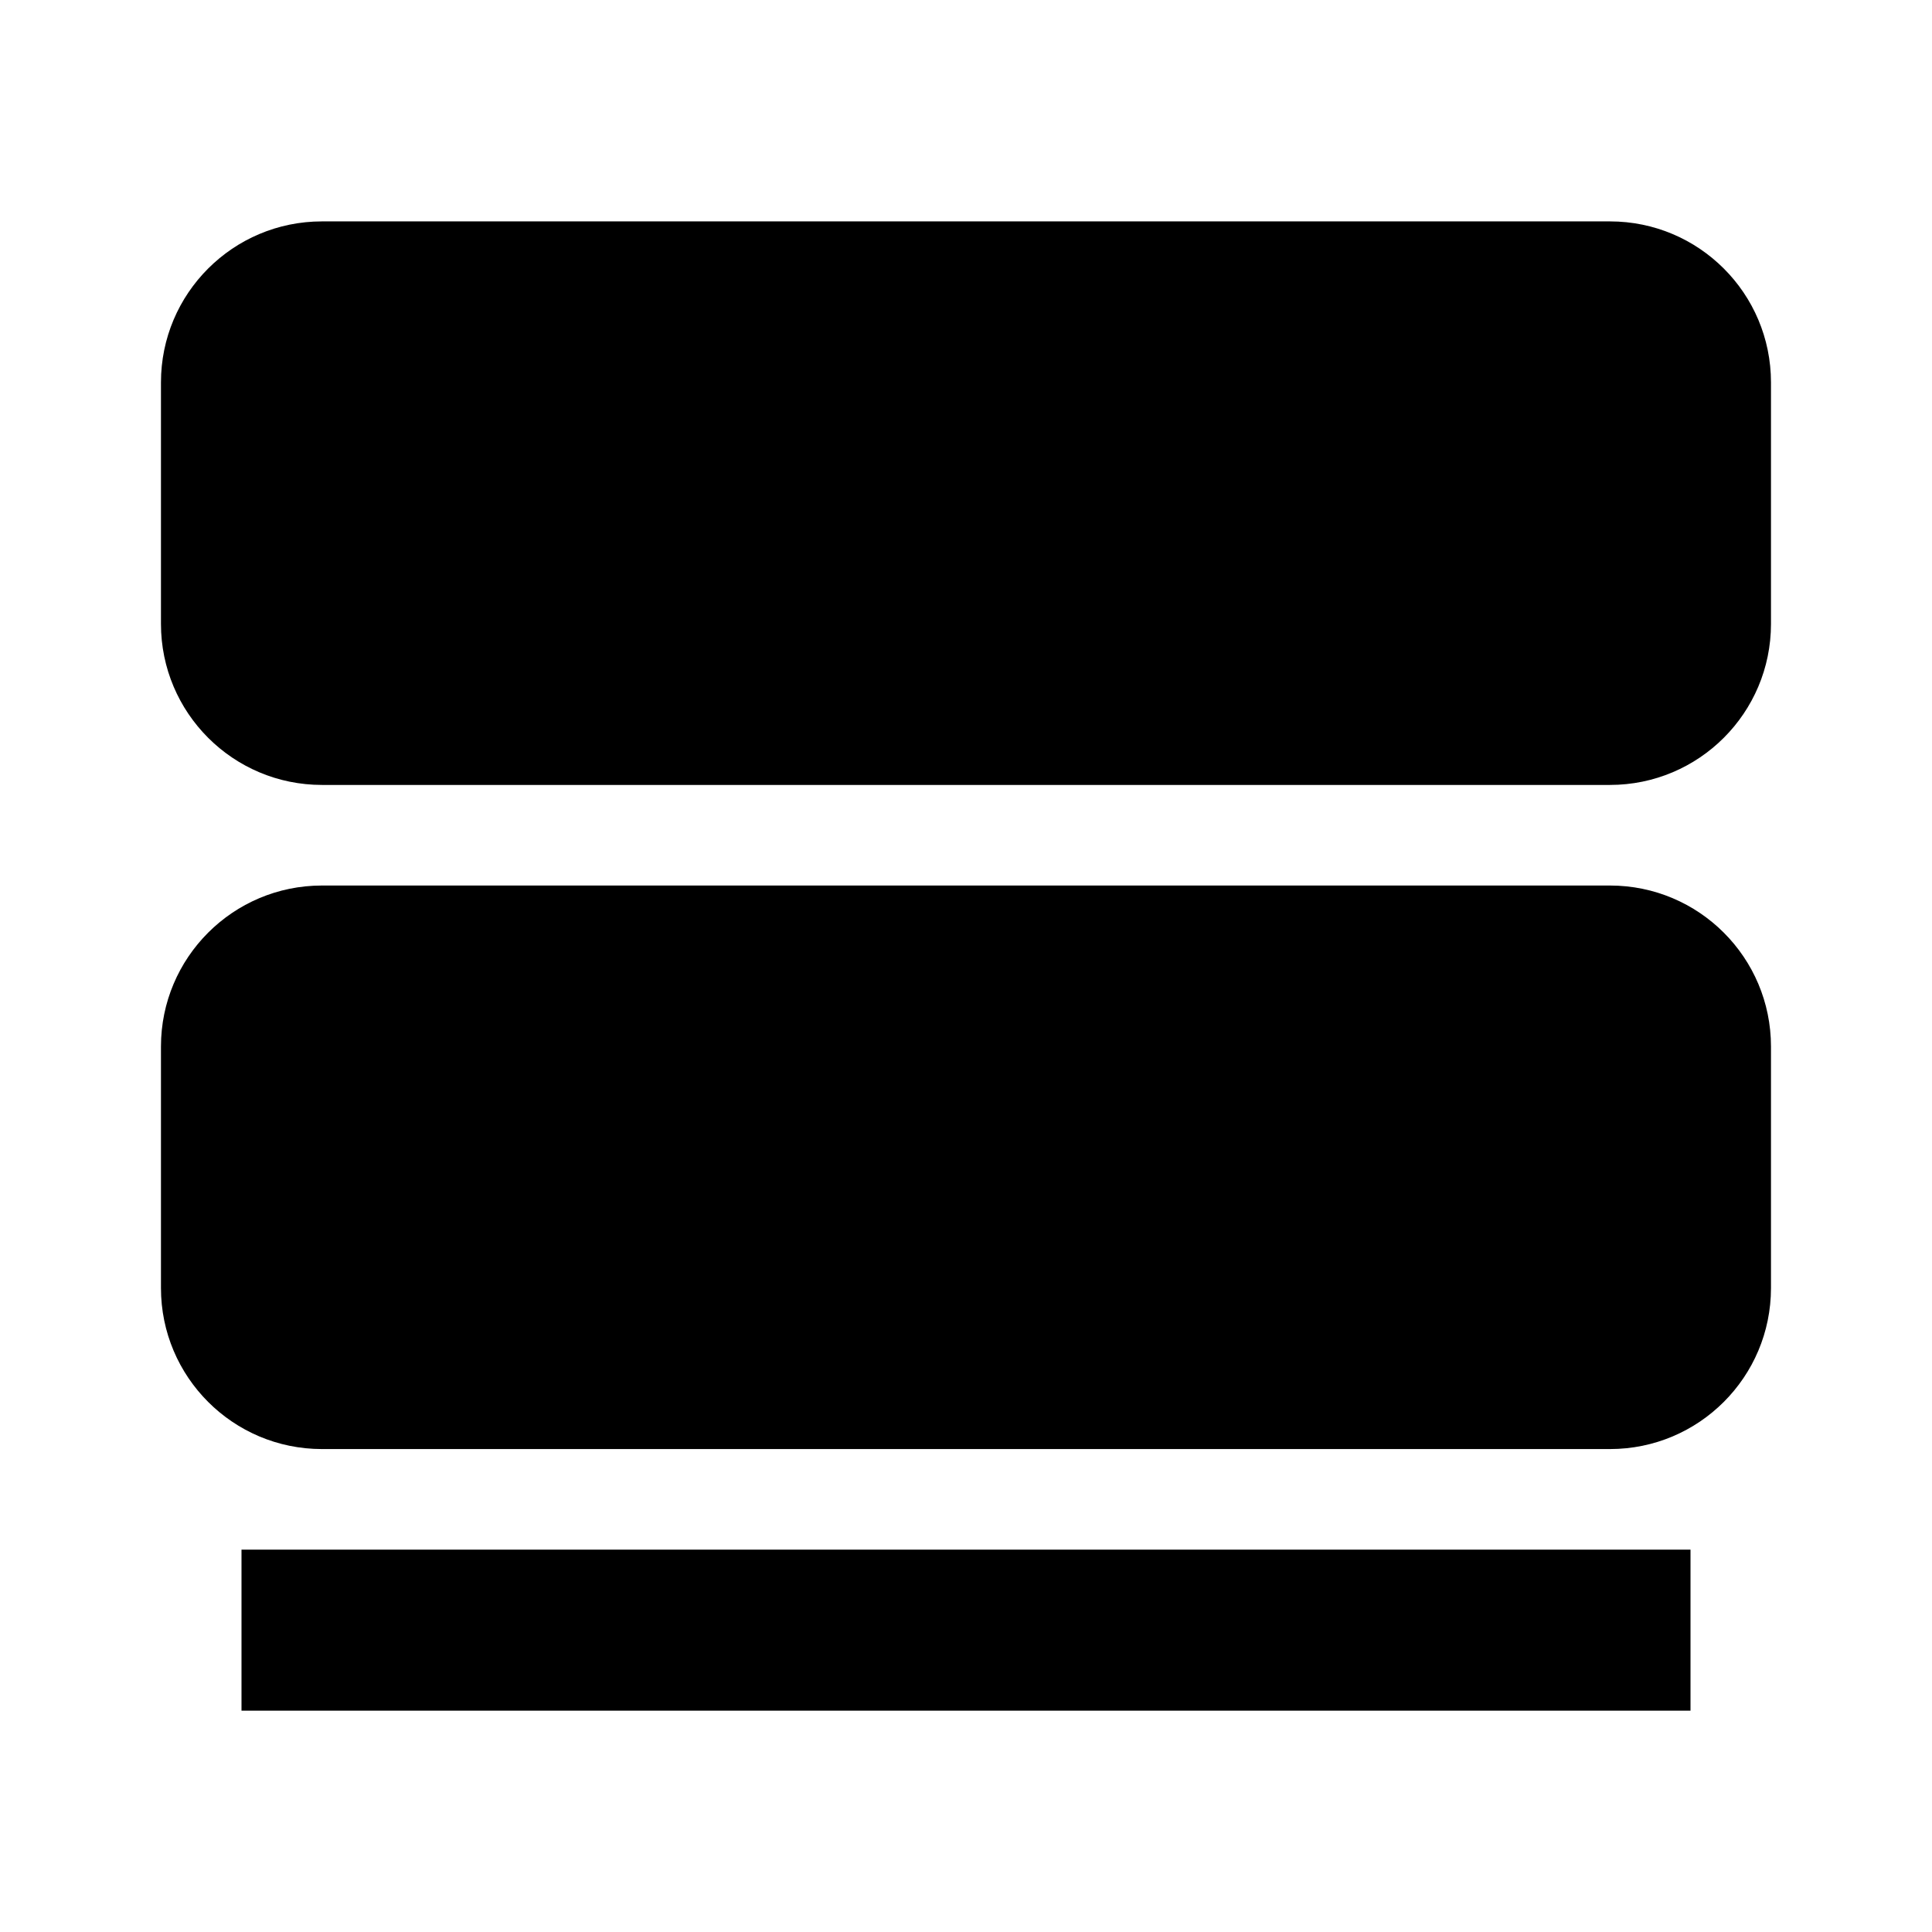
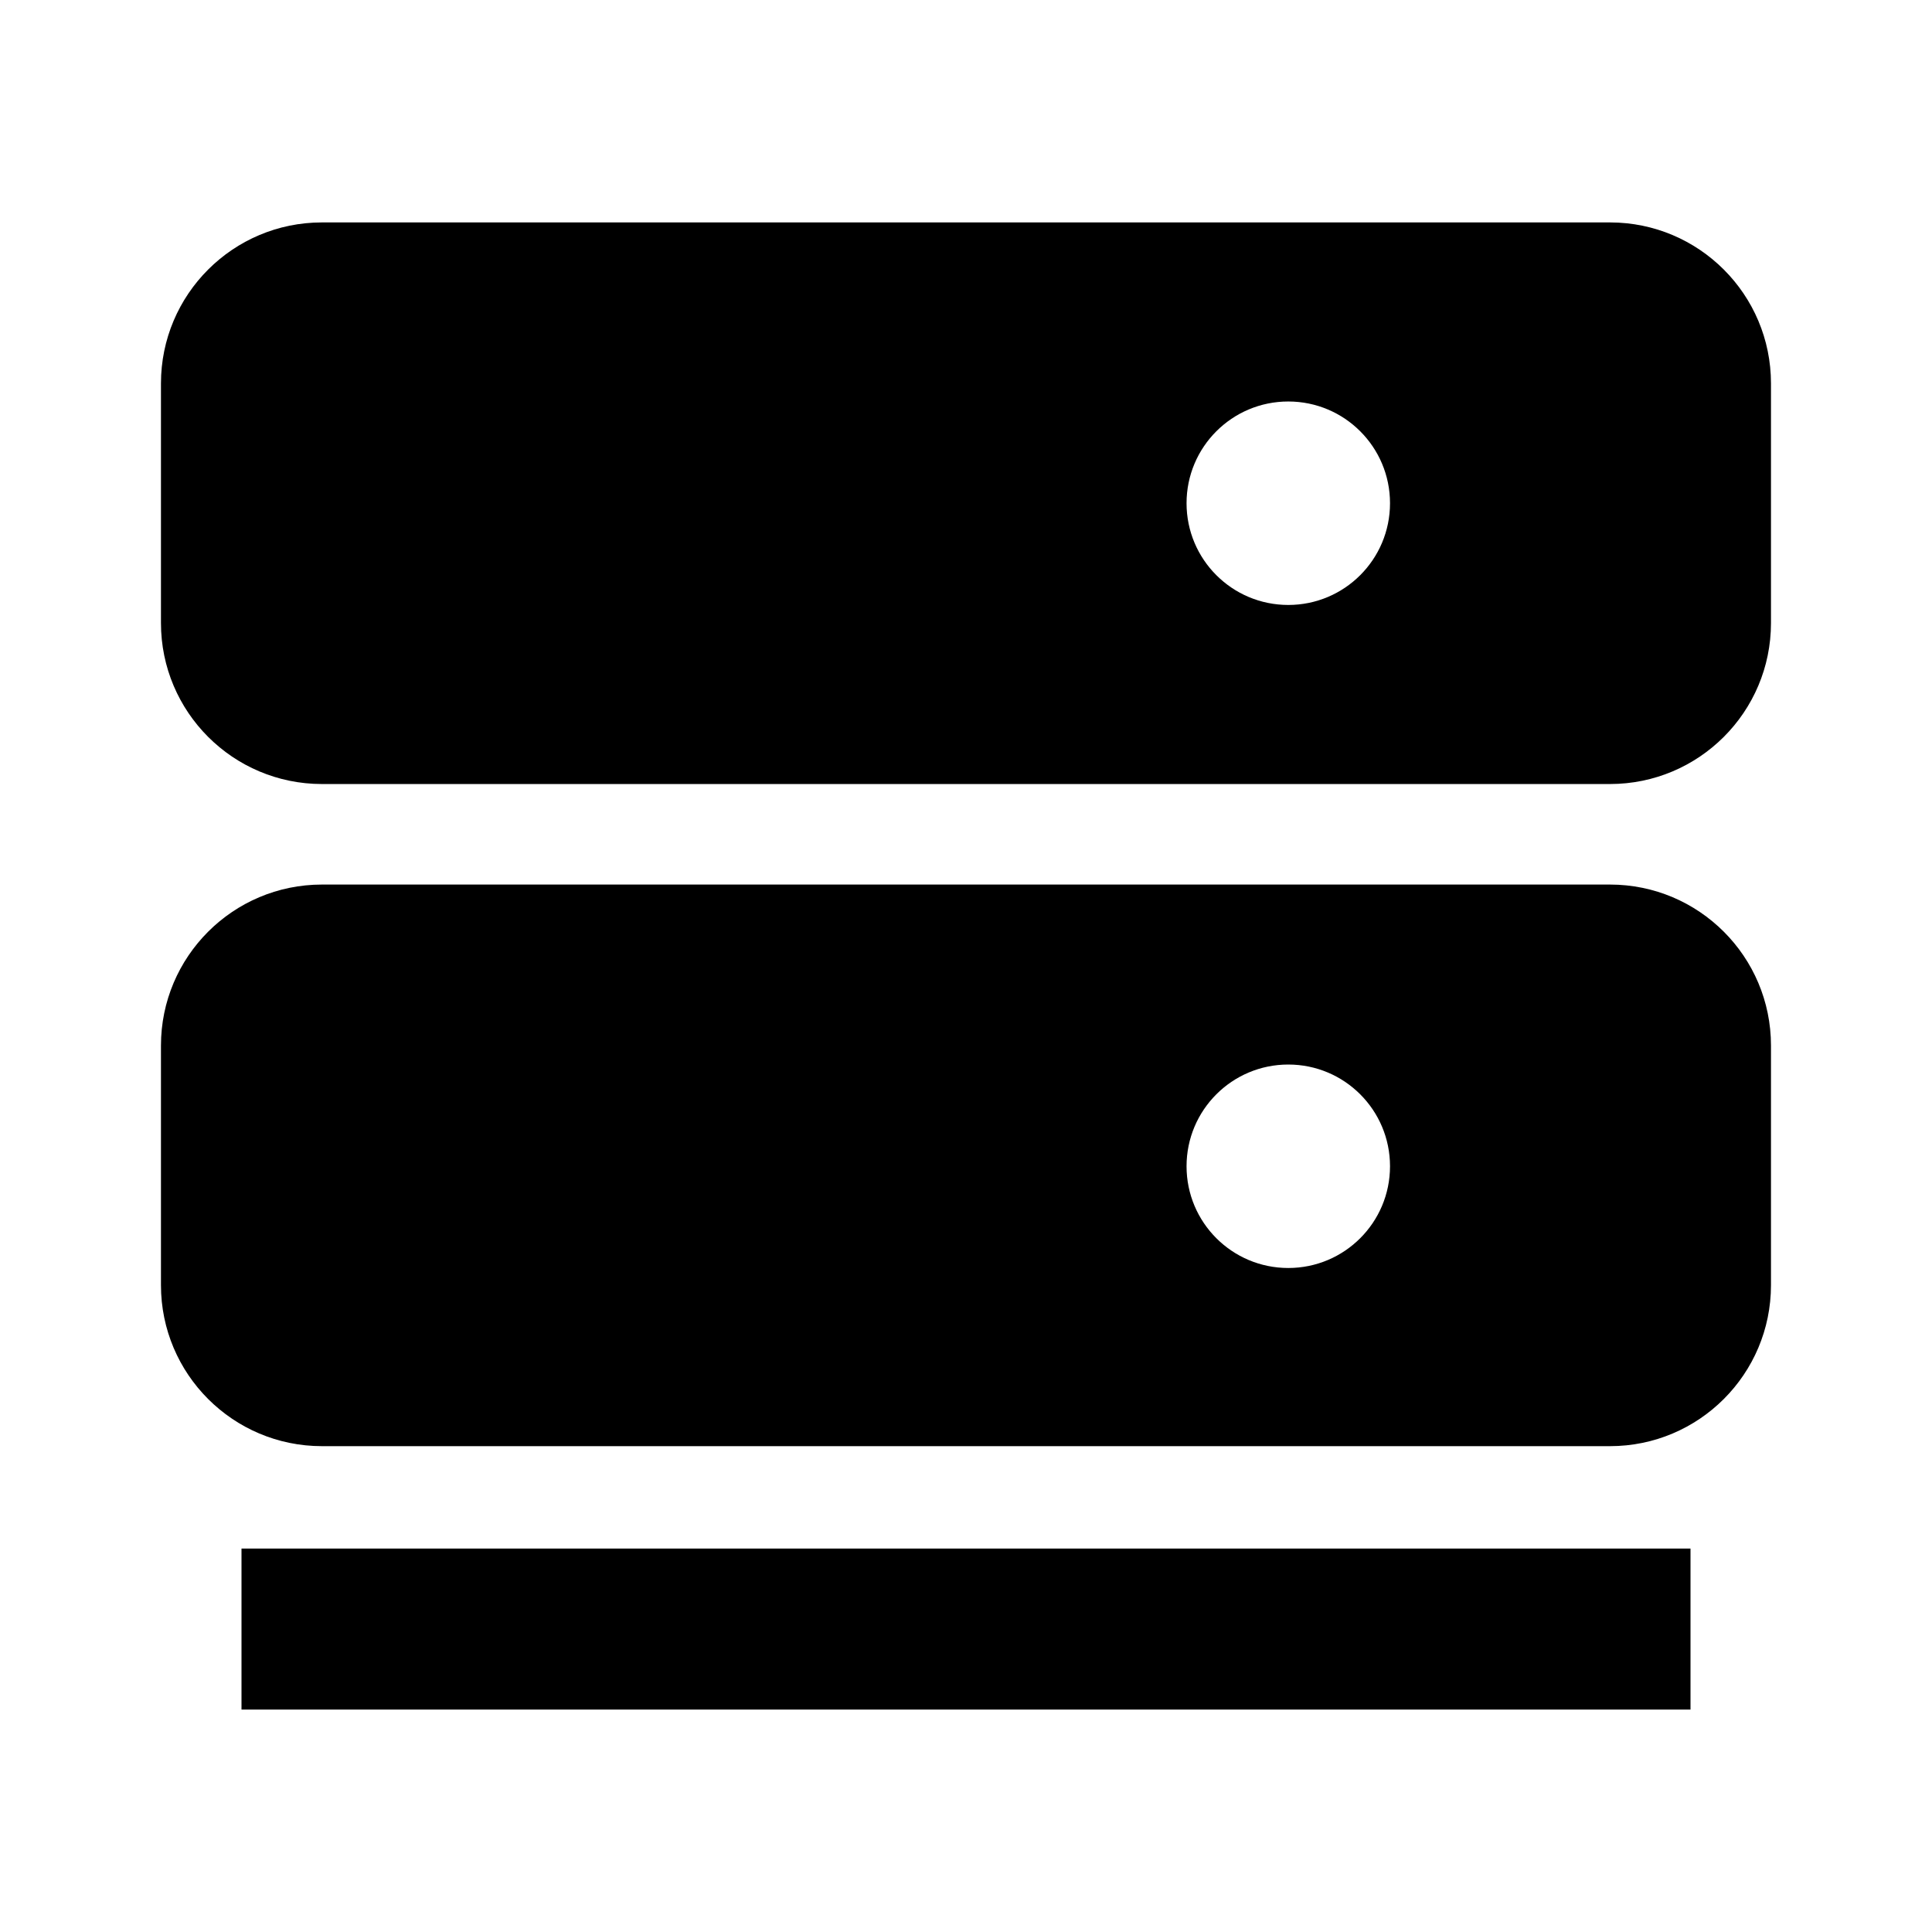
<svg xmlns="http://www.w3.org/2000/svg" version="1.1" width="32" height="32" viewBox="0 0 32 32">
-   <path d="M5.333 3.667c-1.473 0-2.667 1.194-2.667 2.667v4c0 1.473 1.194 2.667 2.667 2.667h21.333c1.473 0 2.667-1.194 2.667-2.667v-4c0-1.473-1.194-2.667-2.667-2.667h-21.333zM21.274 6.733c-0.884 0-1.6 0.716-1.6 1.6s0.716 1.6 1.6 1.6c0.884 0 1.6-0.716 1.6-1.6s-0.716-1.6-1.6-1.6z" />
-   <path d="M5.333 14.667c-1.473 0-2.667 1.194-2.667 2.667v4c0 1.473 1.194 2.667 2.667 2.667h21.333c1.473 0 2.667-1.194 2.667-2.667v-4c0-1.473-1.194-2.667-2.667-2.667h-21.333zM21.274 17.733c-0.884 0-1.6 0.716-1.6 1.6s0.716 1.6 1.6 1.6c0.884 0 1.6-0.716 1.6-1.6s-0.716-1.6-1.6-1.6z" />
-   <path d="M4 25.667h24v2.667h-24v-2.667z" />
+   <path d="M4 25.649h24v2.667h-24v-2.667z" />
+   <path d="M5.333 14.651h21.333c1.473 0 2.667 1.194 2.667 2.667v3.968c0 1.473-1.194 2.667-2.667 2.667h-21.333c-1.473 0-2.667-1.194-2.667-2.667v-3.968c0-1.473 1.194-2.667 2.667-2.667zM21.338 21.002c0.931 0 1.685-0.754 1.685-1.685s-0.754-1.685-1.685-1.685c-0.931 0-1.685 0.754-1.685 1.685s0.754 1.685 1.685 1.685z" />
+   <path d="M5.333 3.684h21.333c1.473 0 2.667 1.194 2.667 2.667v3.968c0 1.473-1.194 2.667-2.667 2.667h-21.333c-1.473 0-2.667-1.194-2.667-2.667v-3.968c0-1.473 1.194-2.667 2.667-2.667zM21.338 10.020c0.931 0 1.685-0.754 1.685-1.685s-0.754-1.685-1.685-1.685c-0.931 0-1.685 0.754-1.685 1.685s0.754 1.685 1.685 1.685z" />
</svg>
